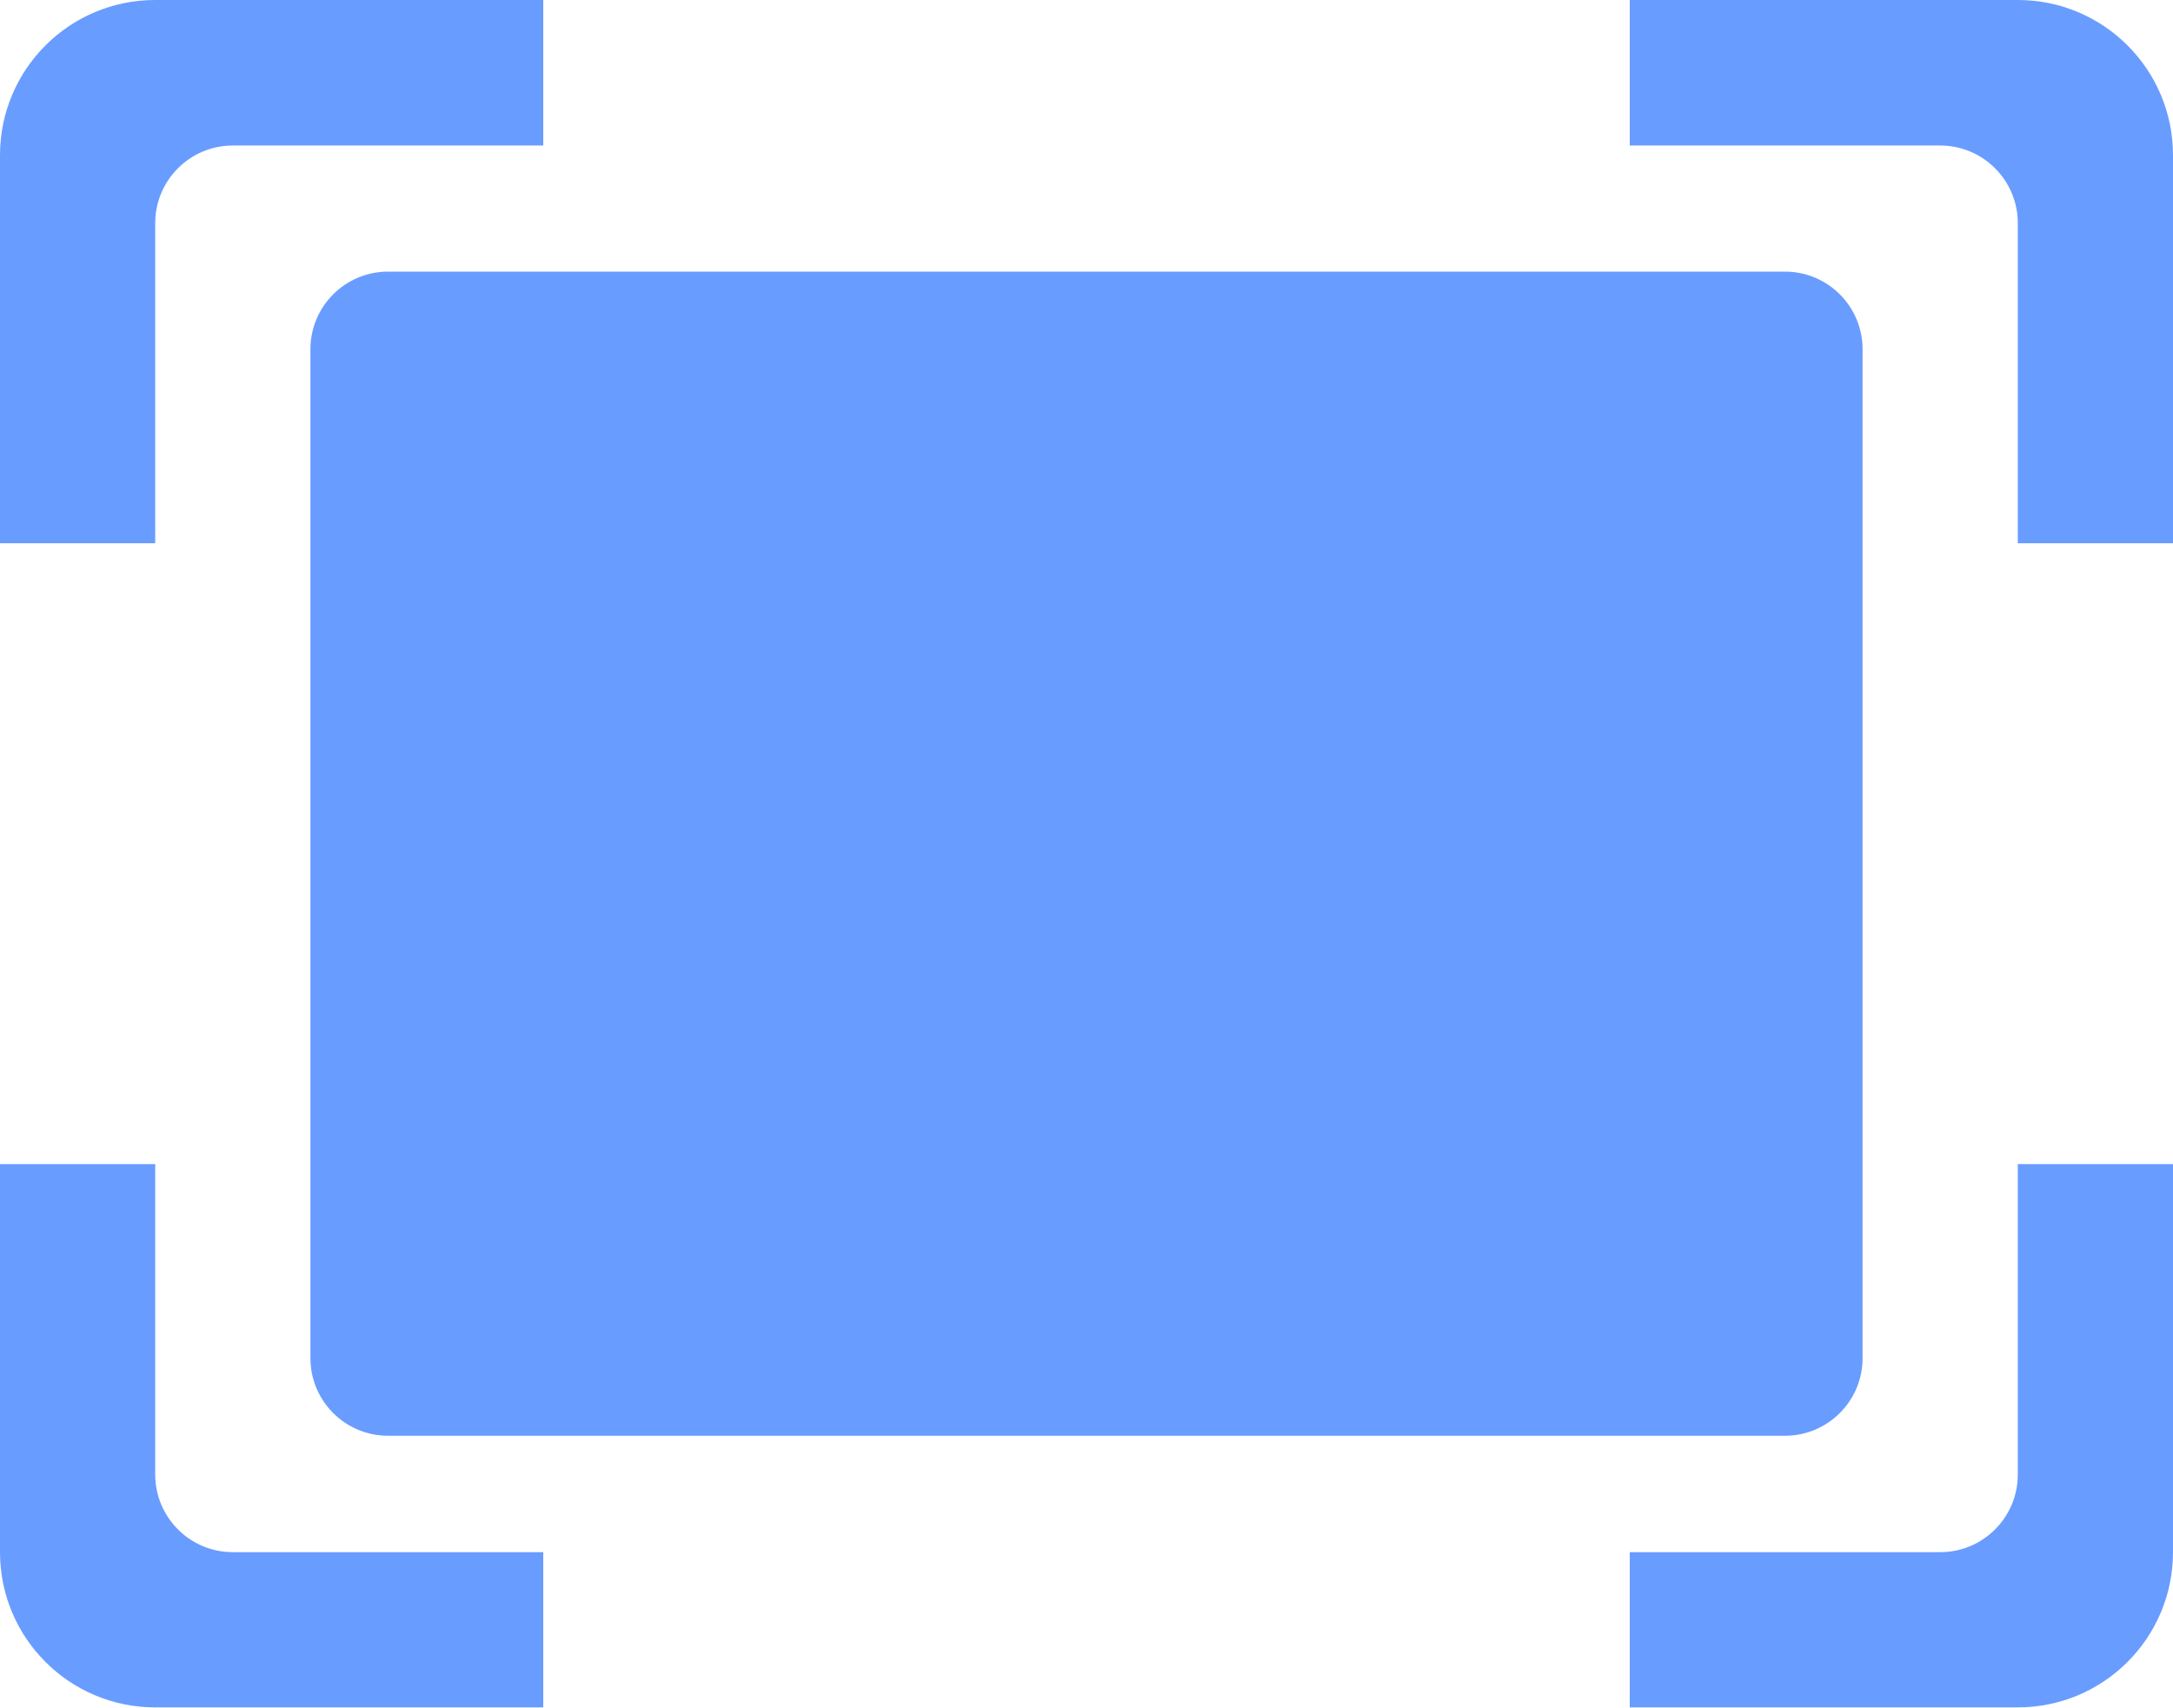
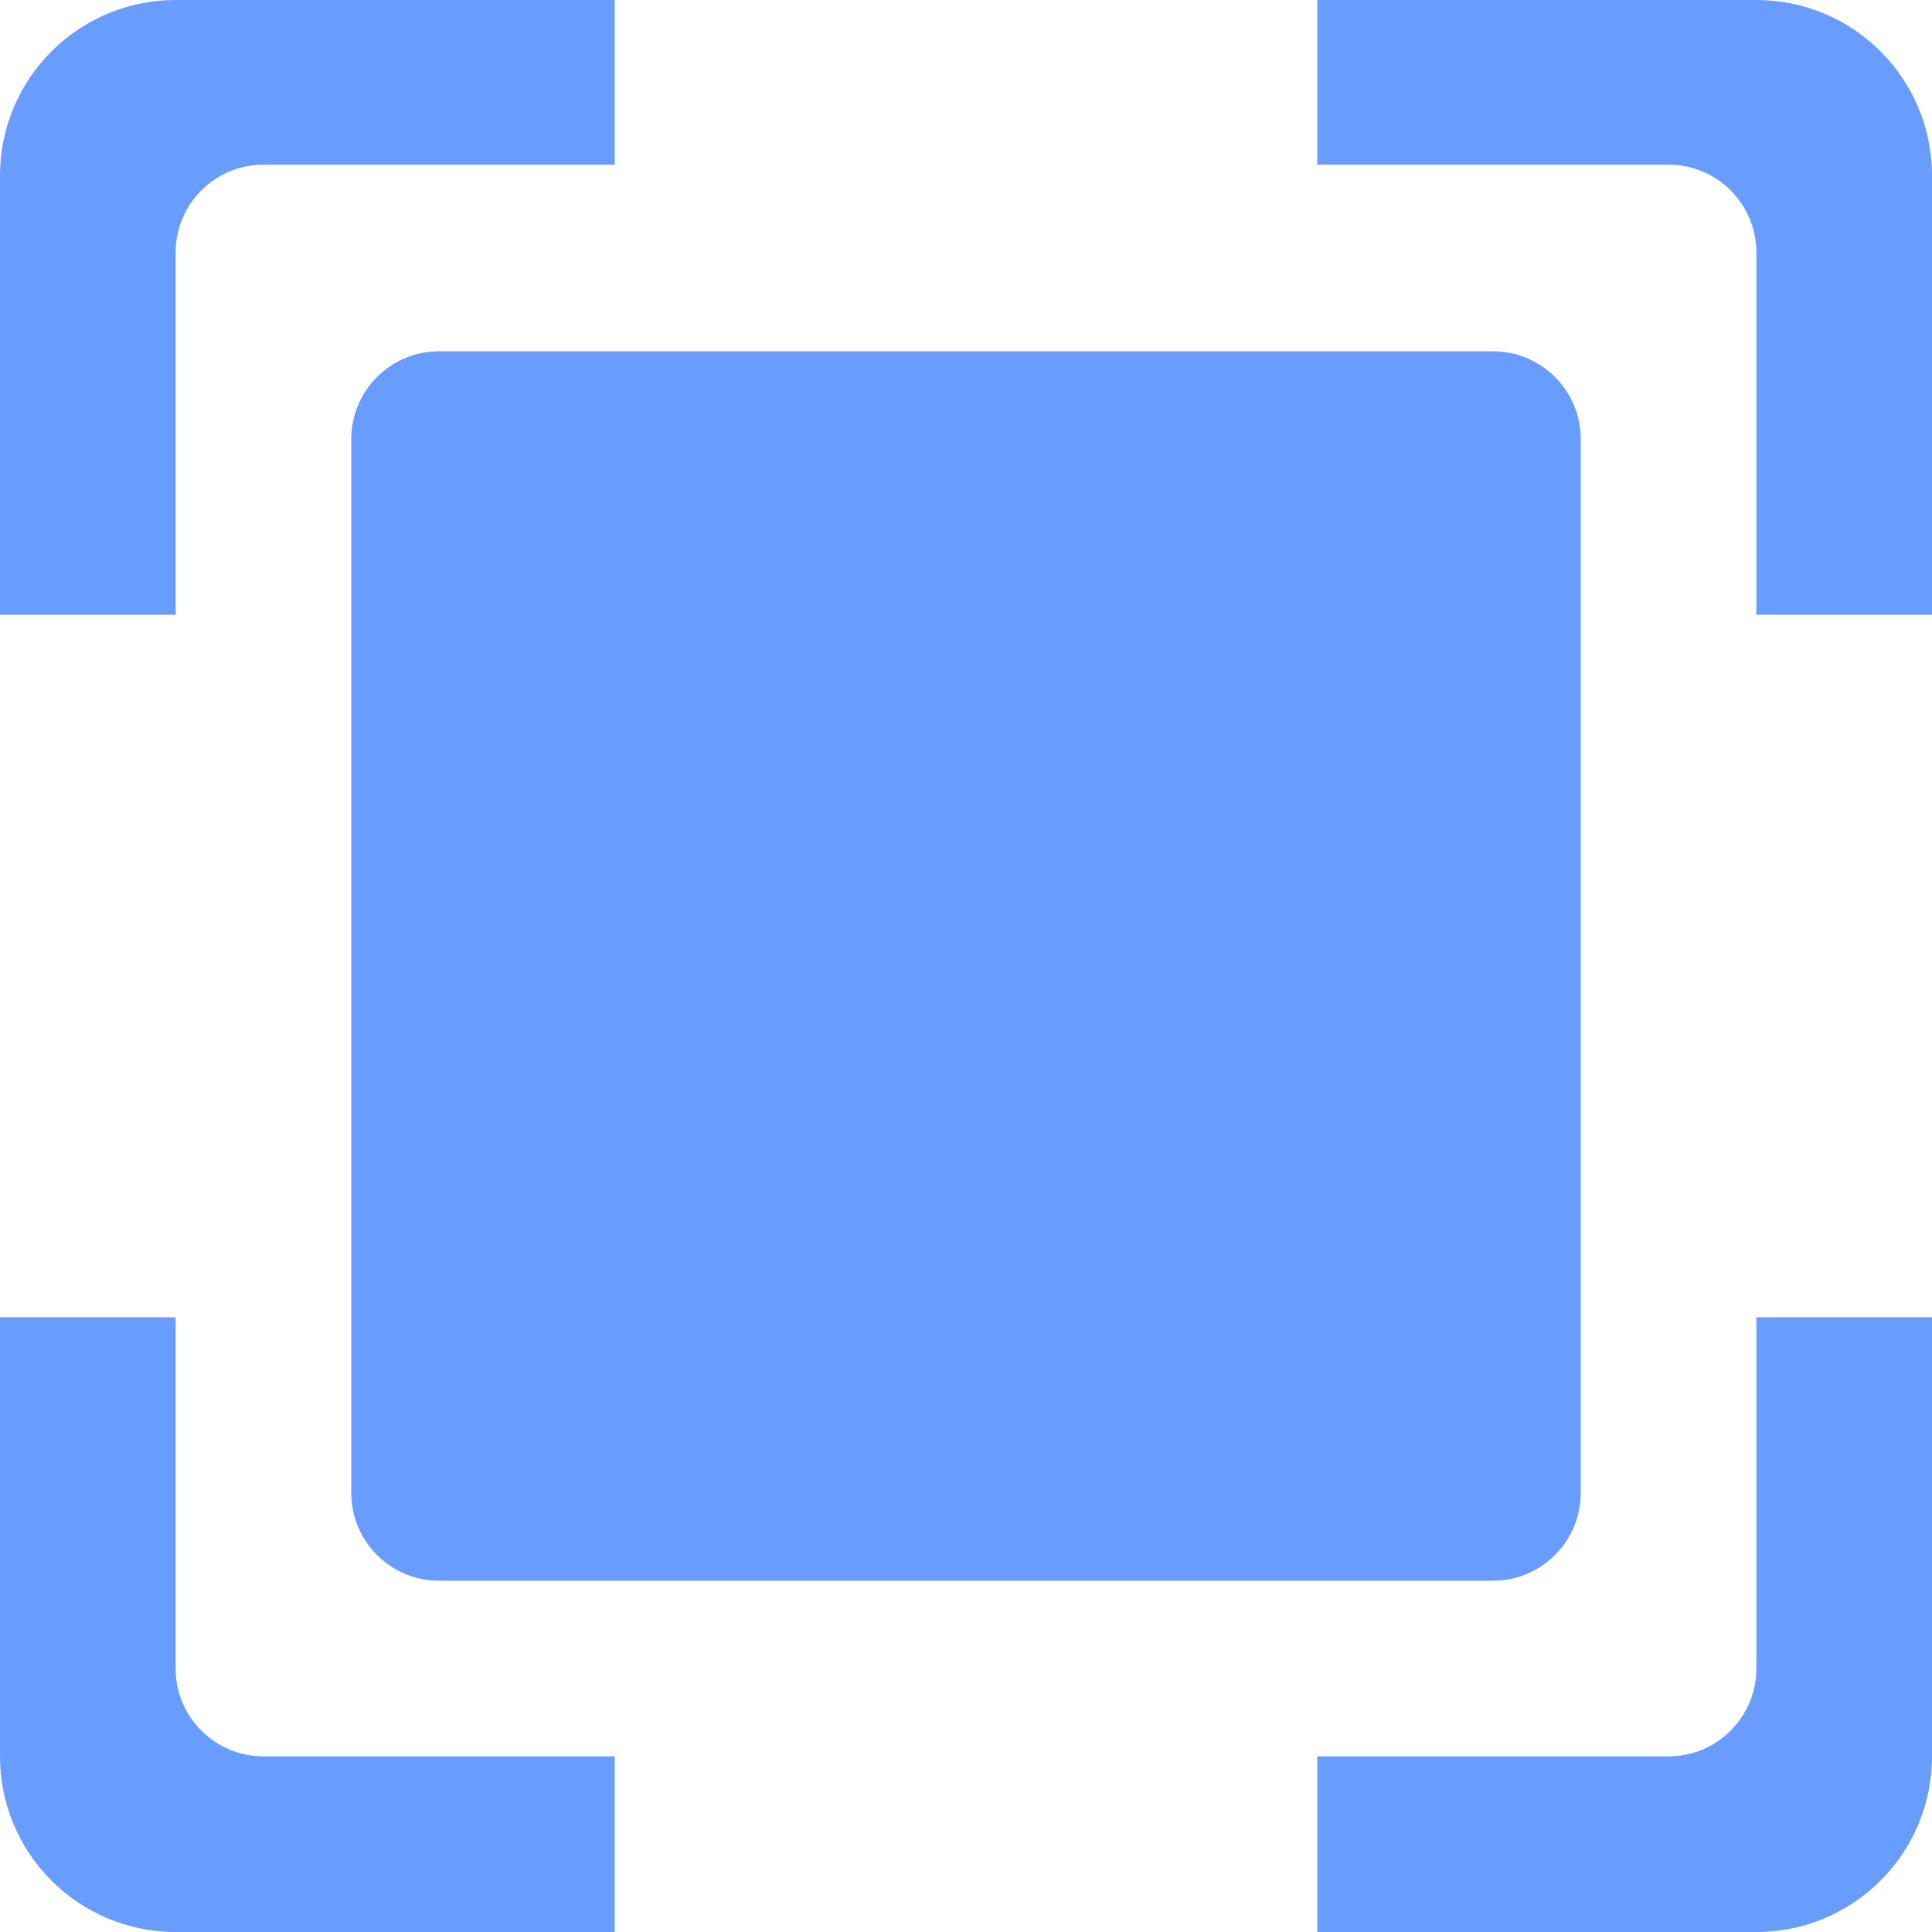
- <svg xmlns="http://www.w3.org/2000/svg" width="28" height="22" viewBox="0 0 28 22">
-   <g fill="#699CFF" fill-rule="evenodd">
-     <rect width="20" height="15" x="4" y="3.5" rx="1" />
-     <path fill-rule="nonzero" d="M26,7 L28,7 L28,2 C28,0.895 27.105,0 26,0 L21,0 L21,1.875 L25,1.875 C25.552,1.875 26,2.323 26,2.875 L26,7 Z M2,7 L0,7 L0,2 C0,0.895 0.895,0 2,0 L7,0 L7,1.875 L3,1.875 C2.448,1.875 2,2.323 2,2.875 L2,7 Z M26,15 L28,15 L28,20 C28,21.105 27.105,22 26,22 L21,22 L21,20 L25,20 C25.552,20 26,19.552 26,19 L26,15 Z M2,15 L0,15 L0,20 C0,21.105 0.895,22 2,22 L7,22 L7,20 L3,20 C2.448,20 2,19.552 2,19 L2,15 Z" />
-   </g>
+ <svg xmlns="http://www.w3.org/2000/svg" width="22" height="22" viewBox="0 0 22 22">
+   <path fill="#699CFF" d="M20,7 L22,7 L22,2 C22,0.895 21.105,0 20,0 L15,0 L15,1.875 L19,1.875 C19.552,1.875 20,2.323 20,2.875 L20,7 Z M2,7 L0,7 L0,2 C0,0.895 0.895,0 2,0 L7,0 L7,1.875 L3,1.875 C2.448,1.875 2,2.323 2,2.875 L2,7 Z M20,15 L22,15 L22,20 C22,21.105 21.105,22 20,22 L15,22 L15,20 L19,20 C19.552,20 20,19.552 20,19 L20,15 Z M2,15 L2,19 C2,19.552 2.448,20 3,20 L7,20 L7,22 L2,22 C0.895,22 0,21.105 0,20 L0,15 L2,15 Z M5,4 L17,4 C17.552,4 18,4.448 18,5 L18,17 L18,17 C18,17.552 17.552,18 17,18 L5,18 C4.448,18 4,17.552 4,17 L4,5 C4,4.448 4.448,4 5,4 Z" />
</svg>
